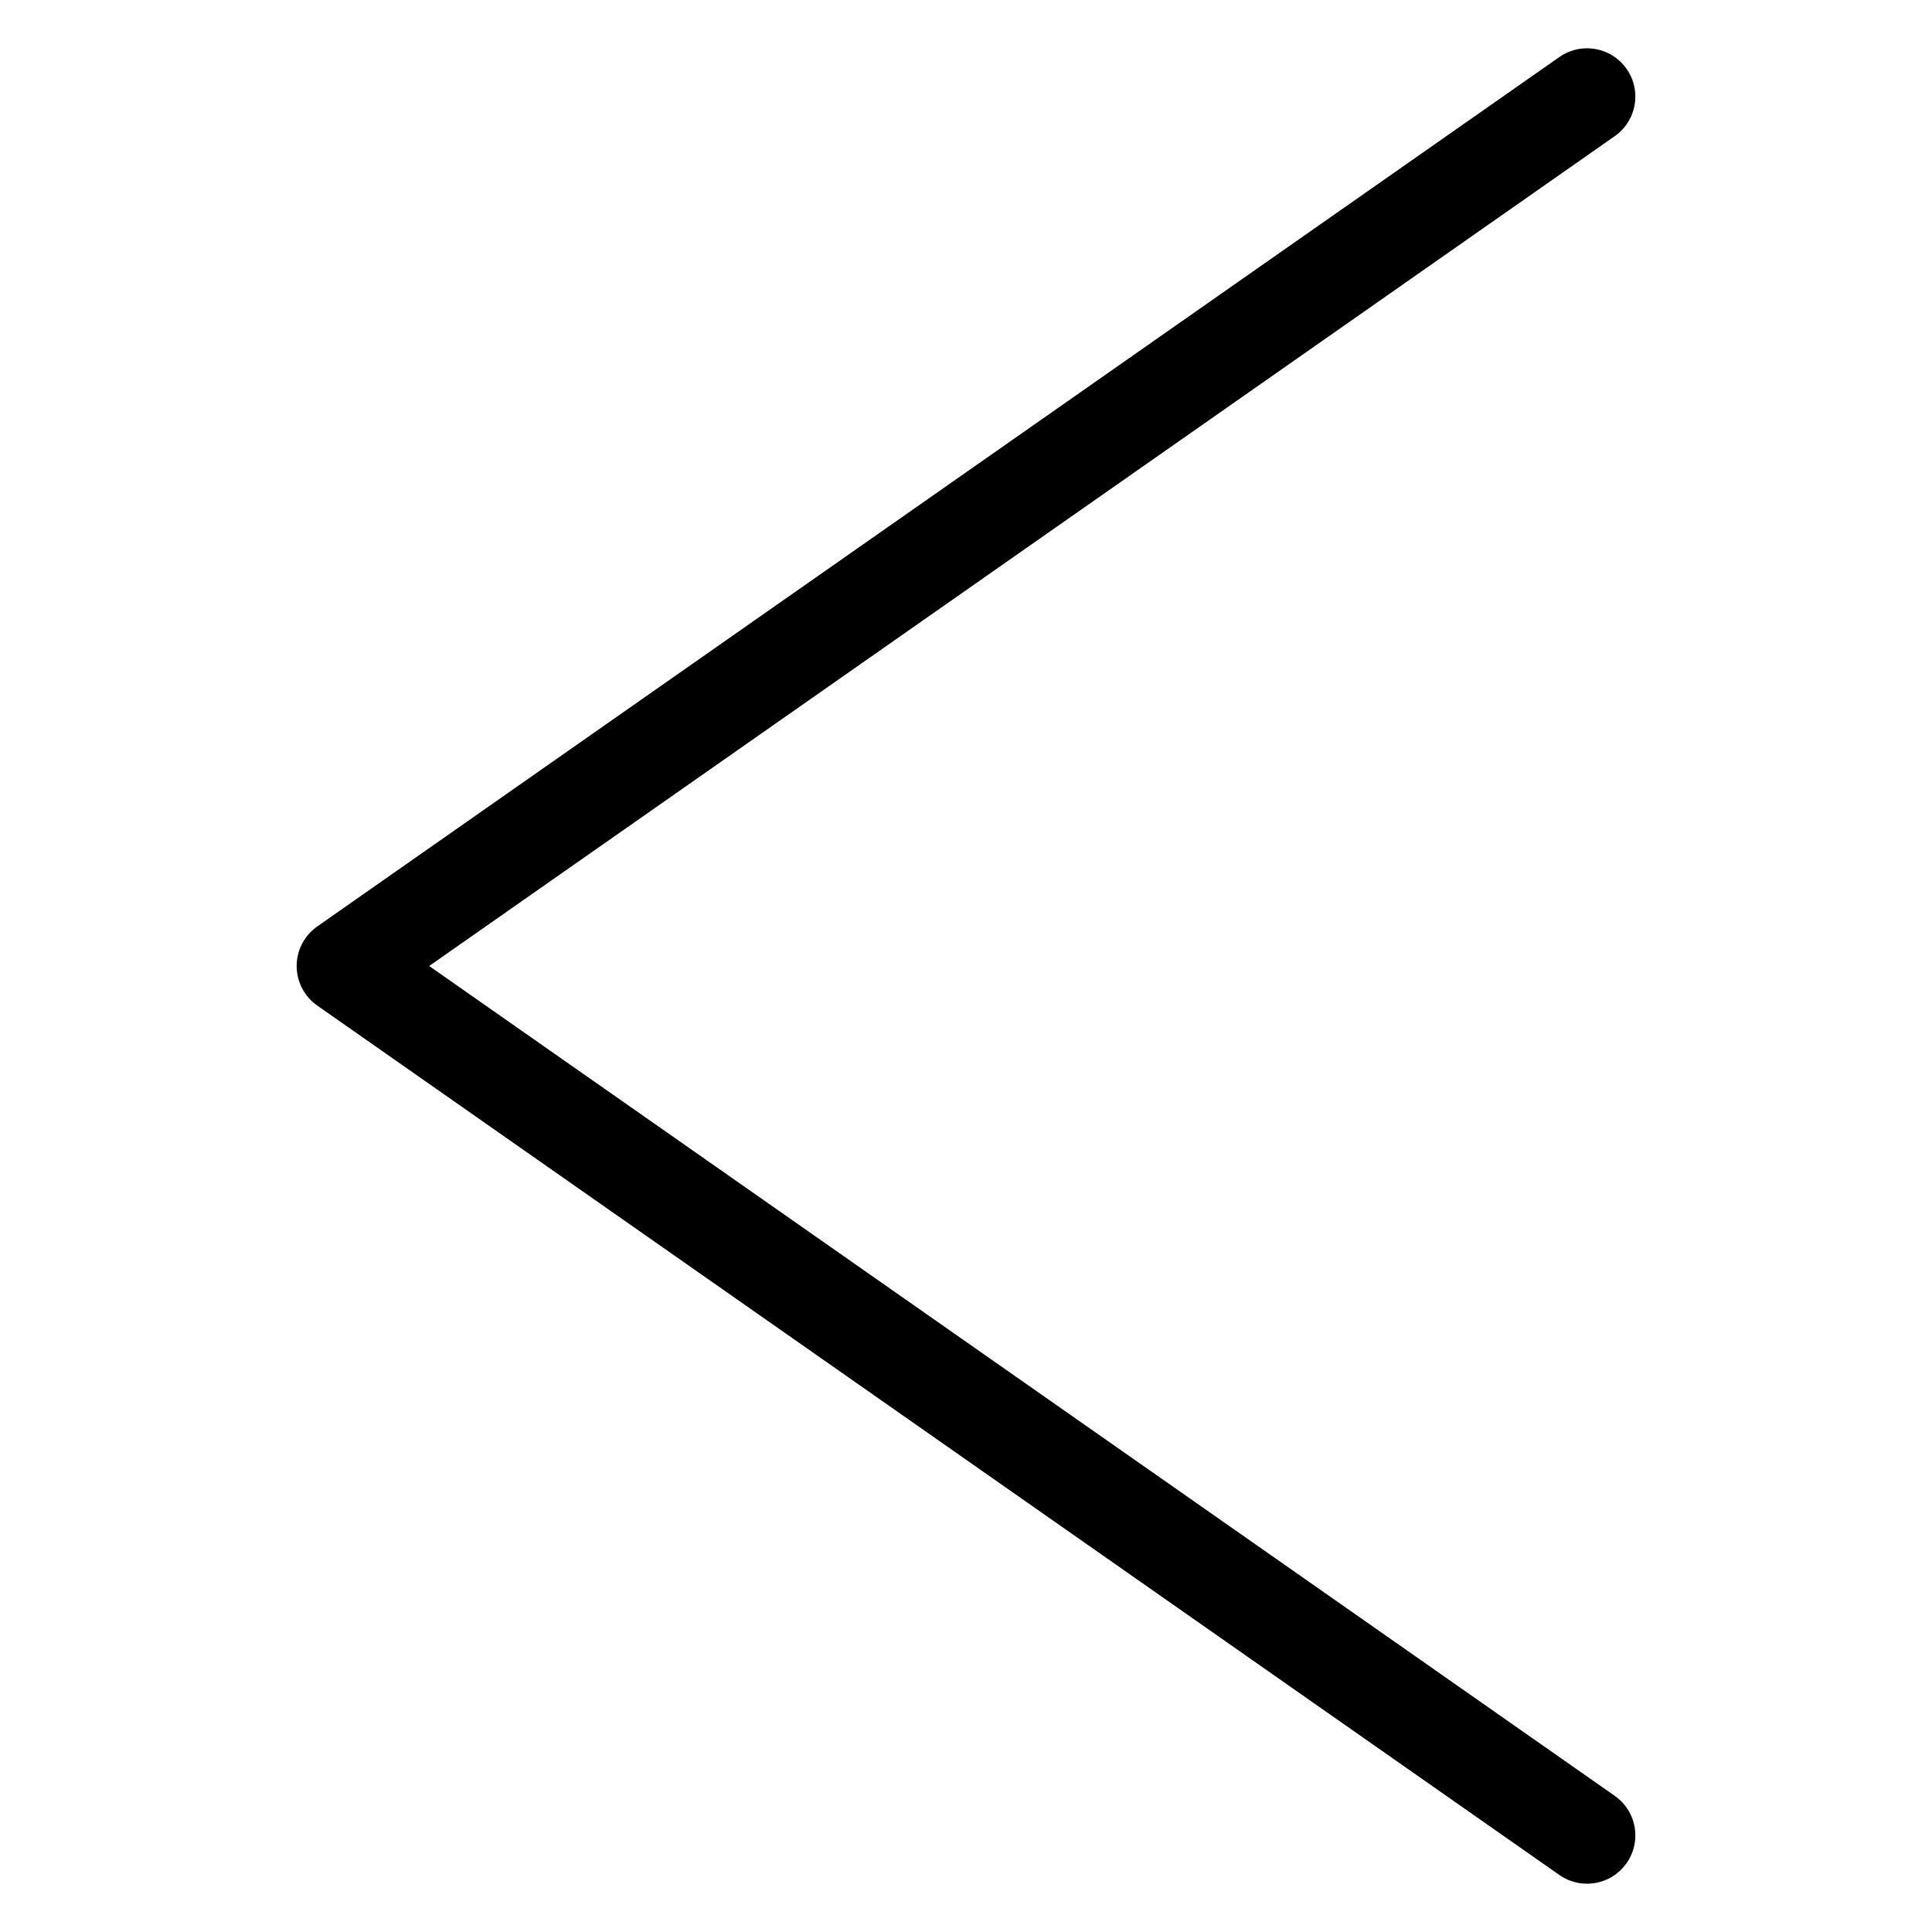
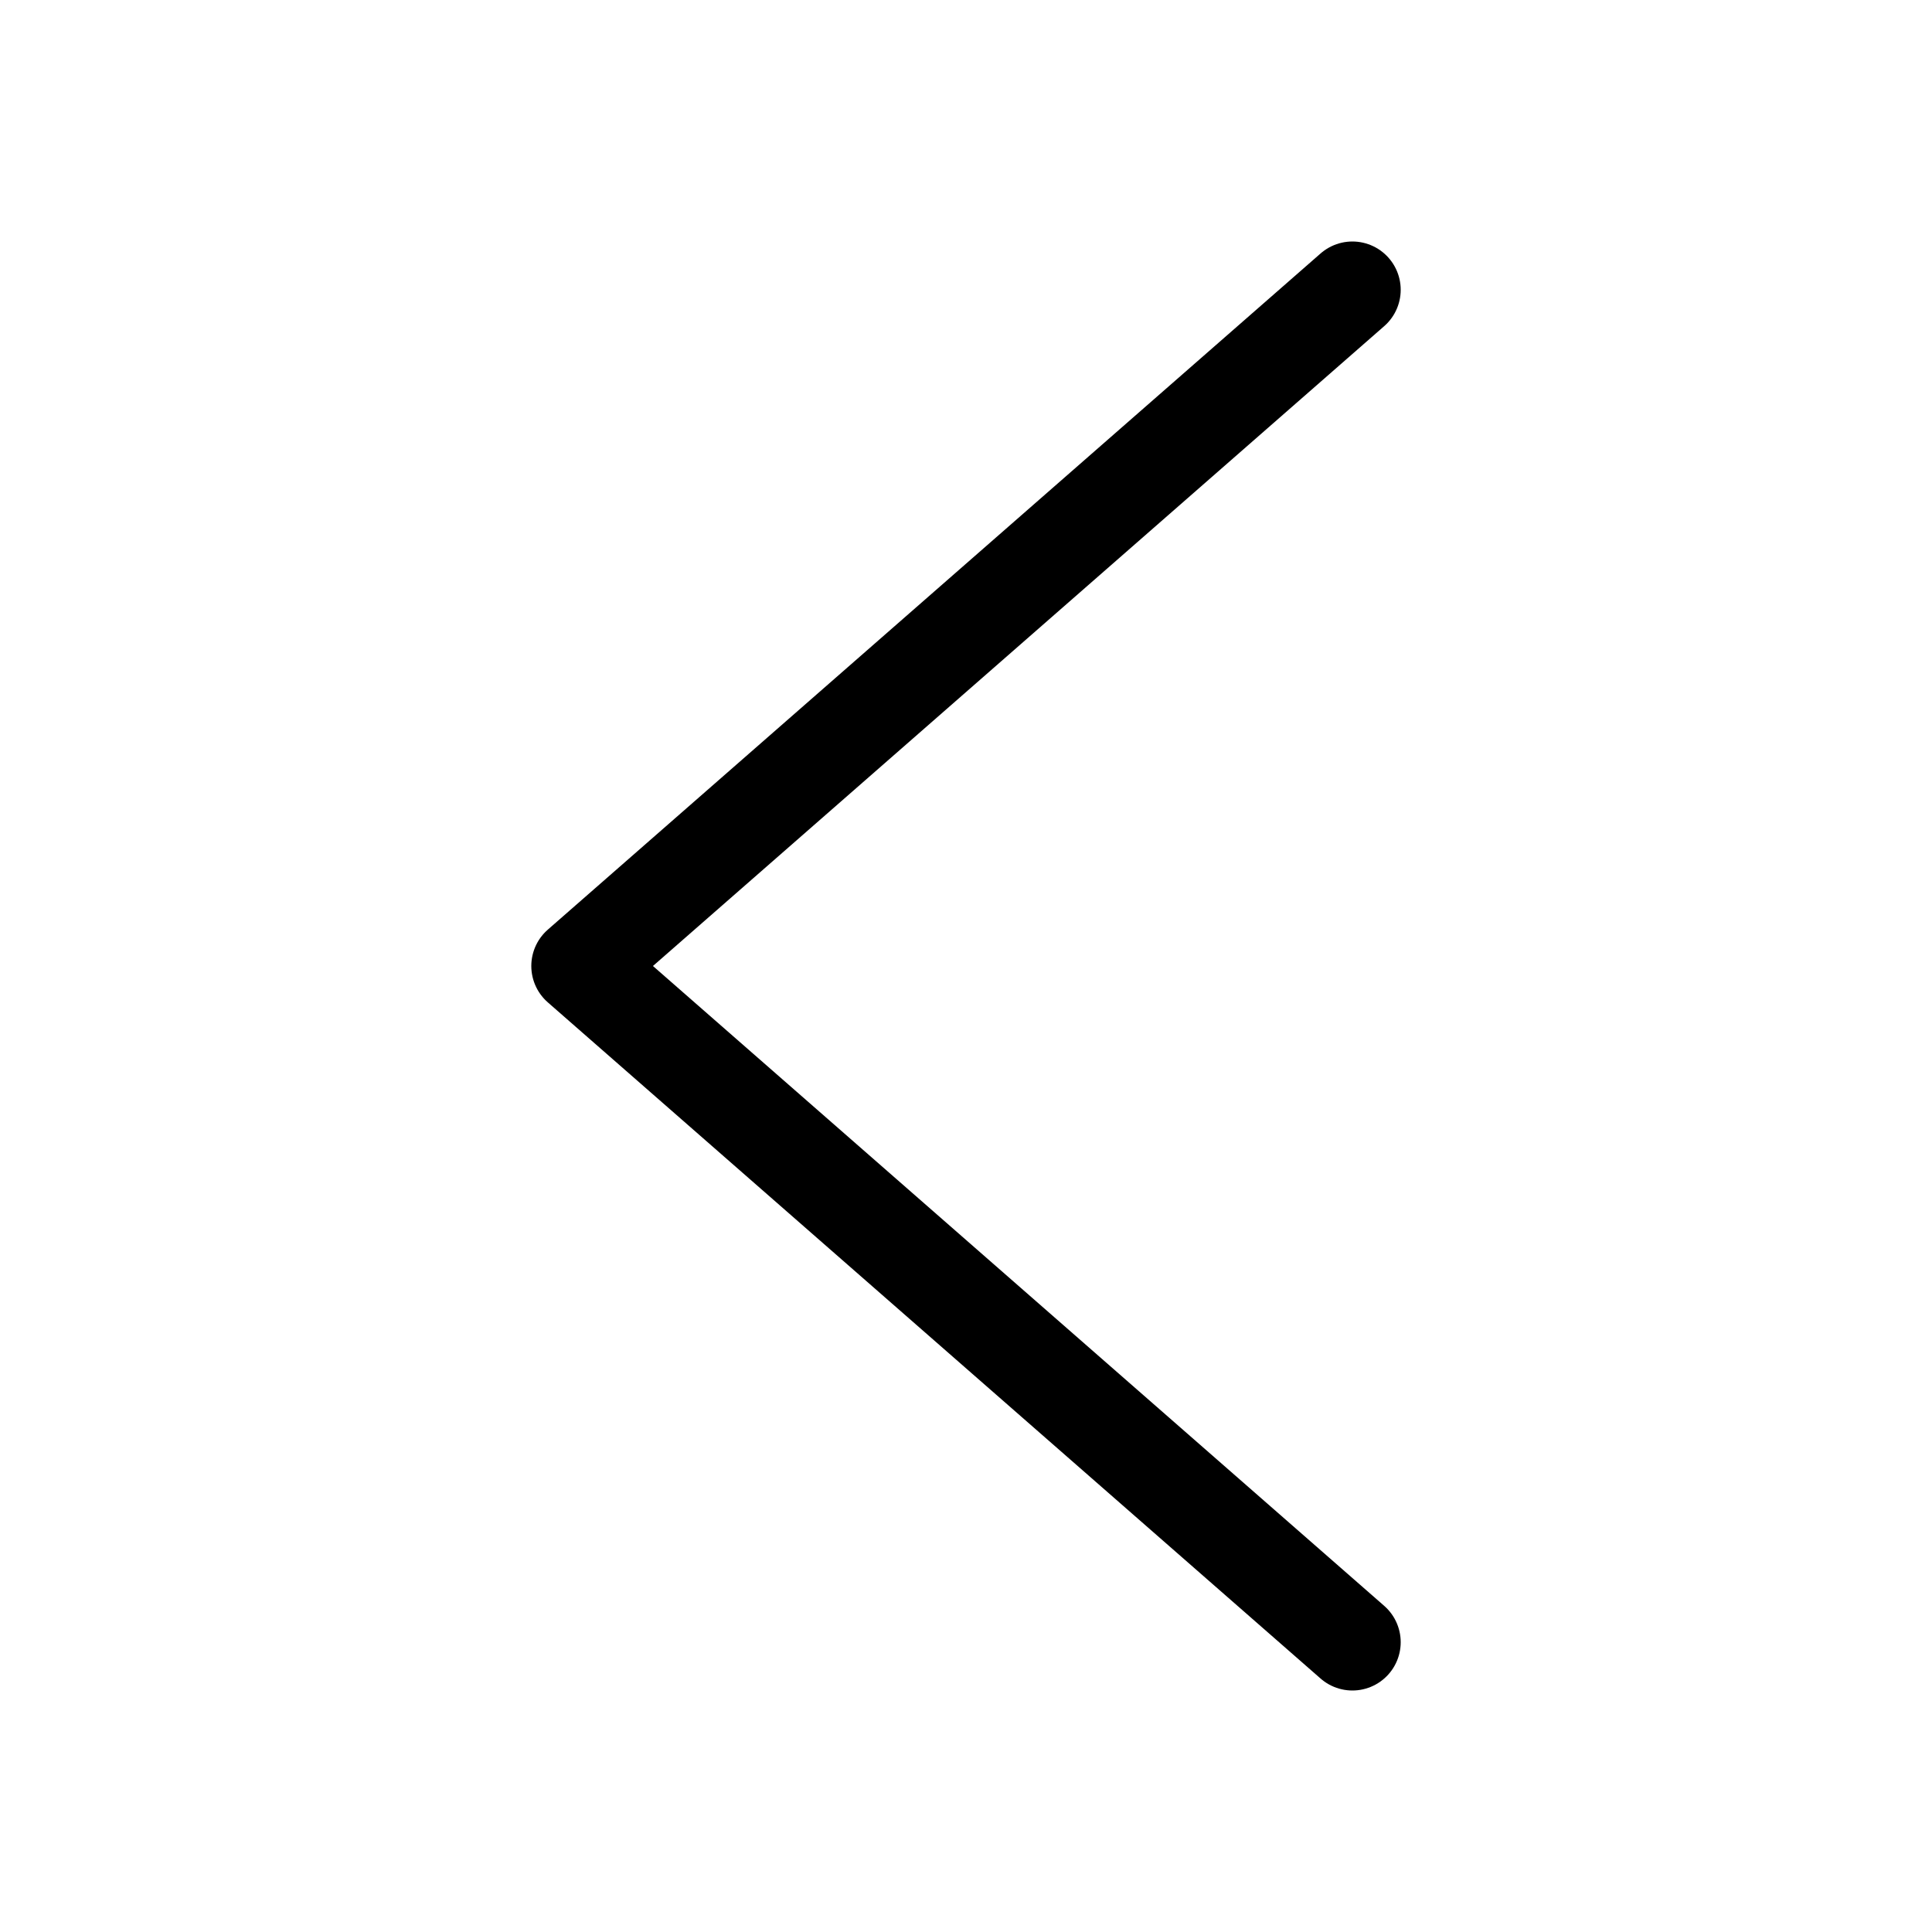
<svg xmlns="http://www.w3.org/2000/svg" id="svg836" version="1.1" viewBox="0 0 20 20" height="20" width="20">
  <defs id="defs830" />
-   <path id="path844" d="M 16.429,19 3.571,10 16.429,1" style="fill:none;stroke:#000000;stroke-width:1px;stroke-linecap:round;stroke-linejoin:round;stroke-opacity:1" />
+   <path id="path844" d="M 14,17 6,10 14,3" style="fill:none;stroke:#000000;stroke-width:1px;stroke-linecap:round;stroke-linejoin:round;stroke-opacity:1" />
</svg>
